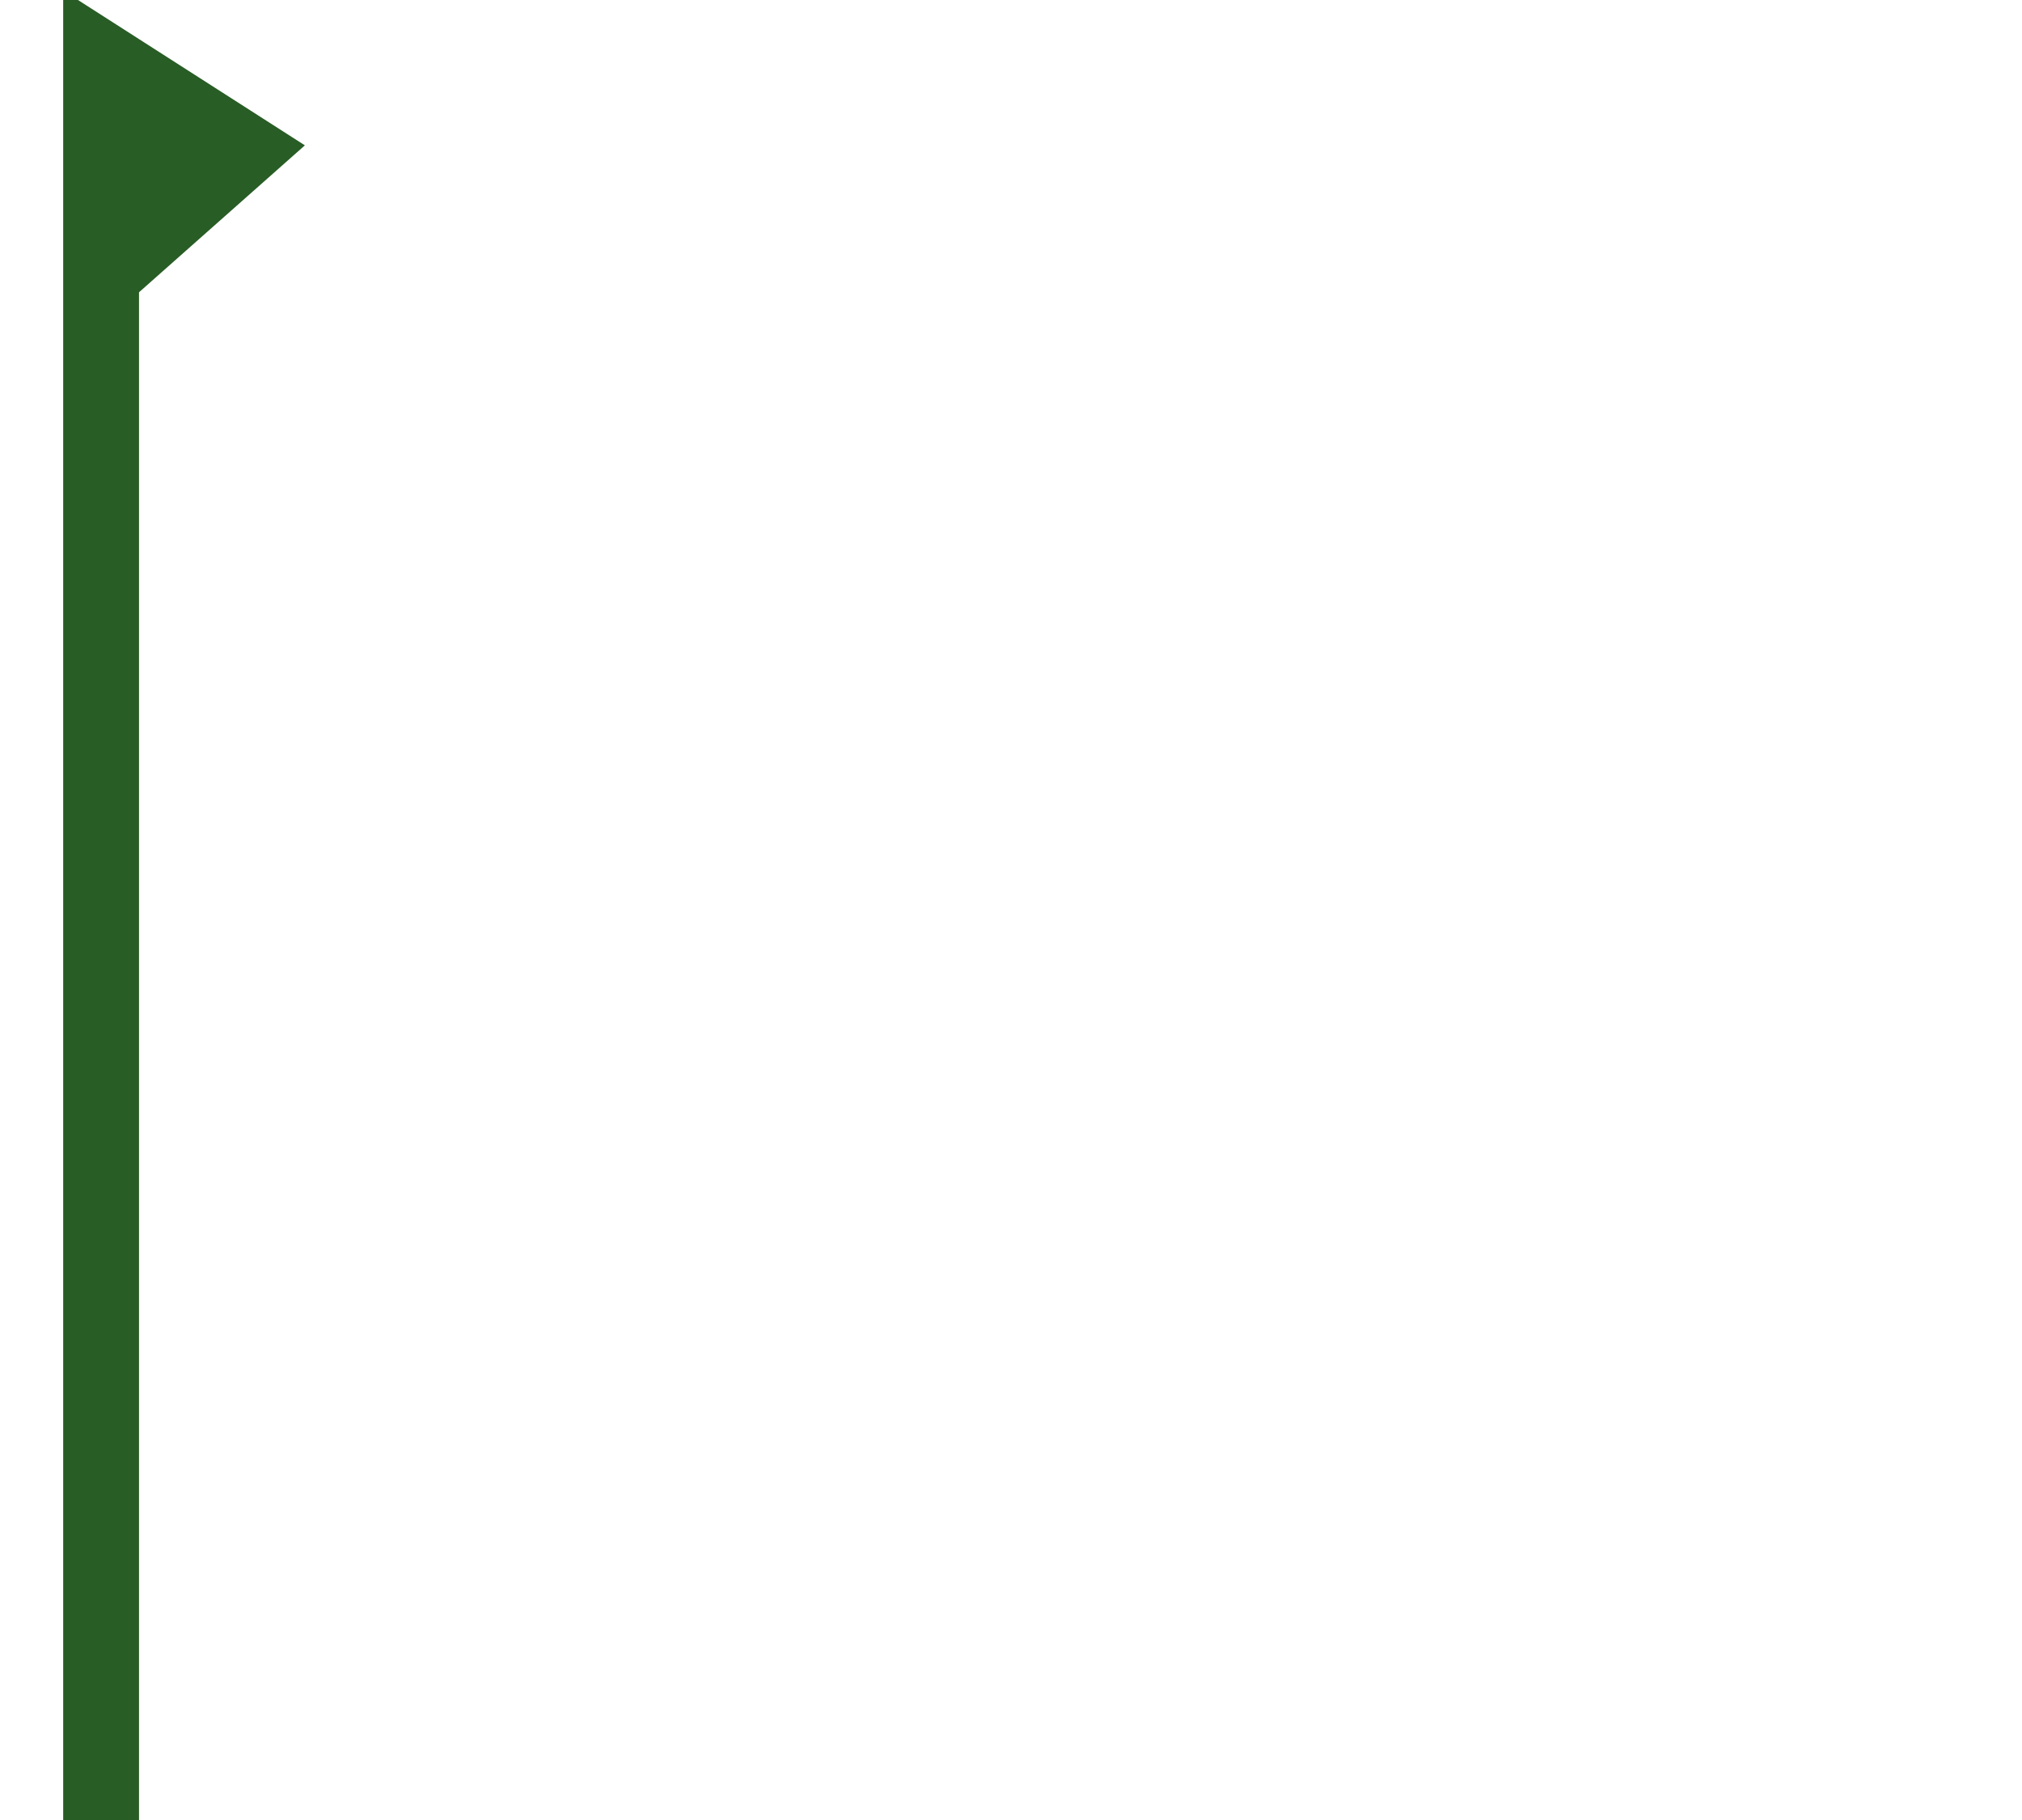
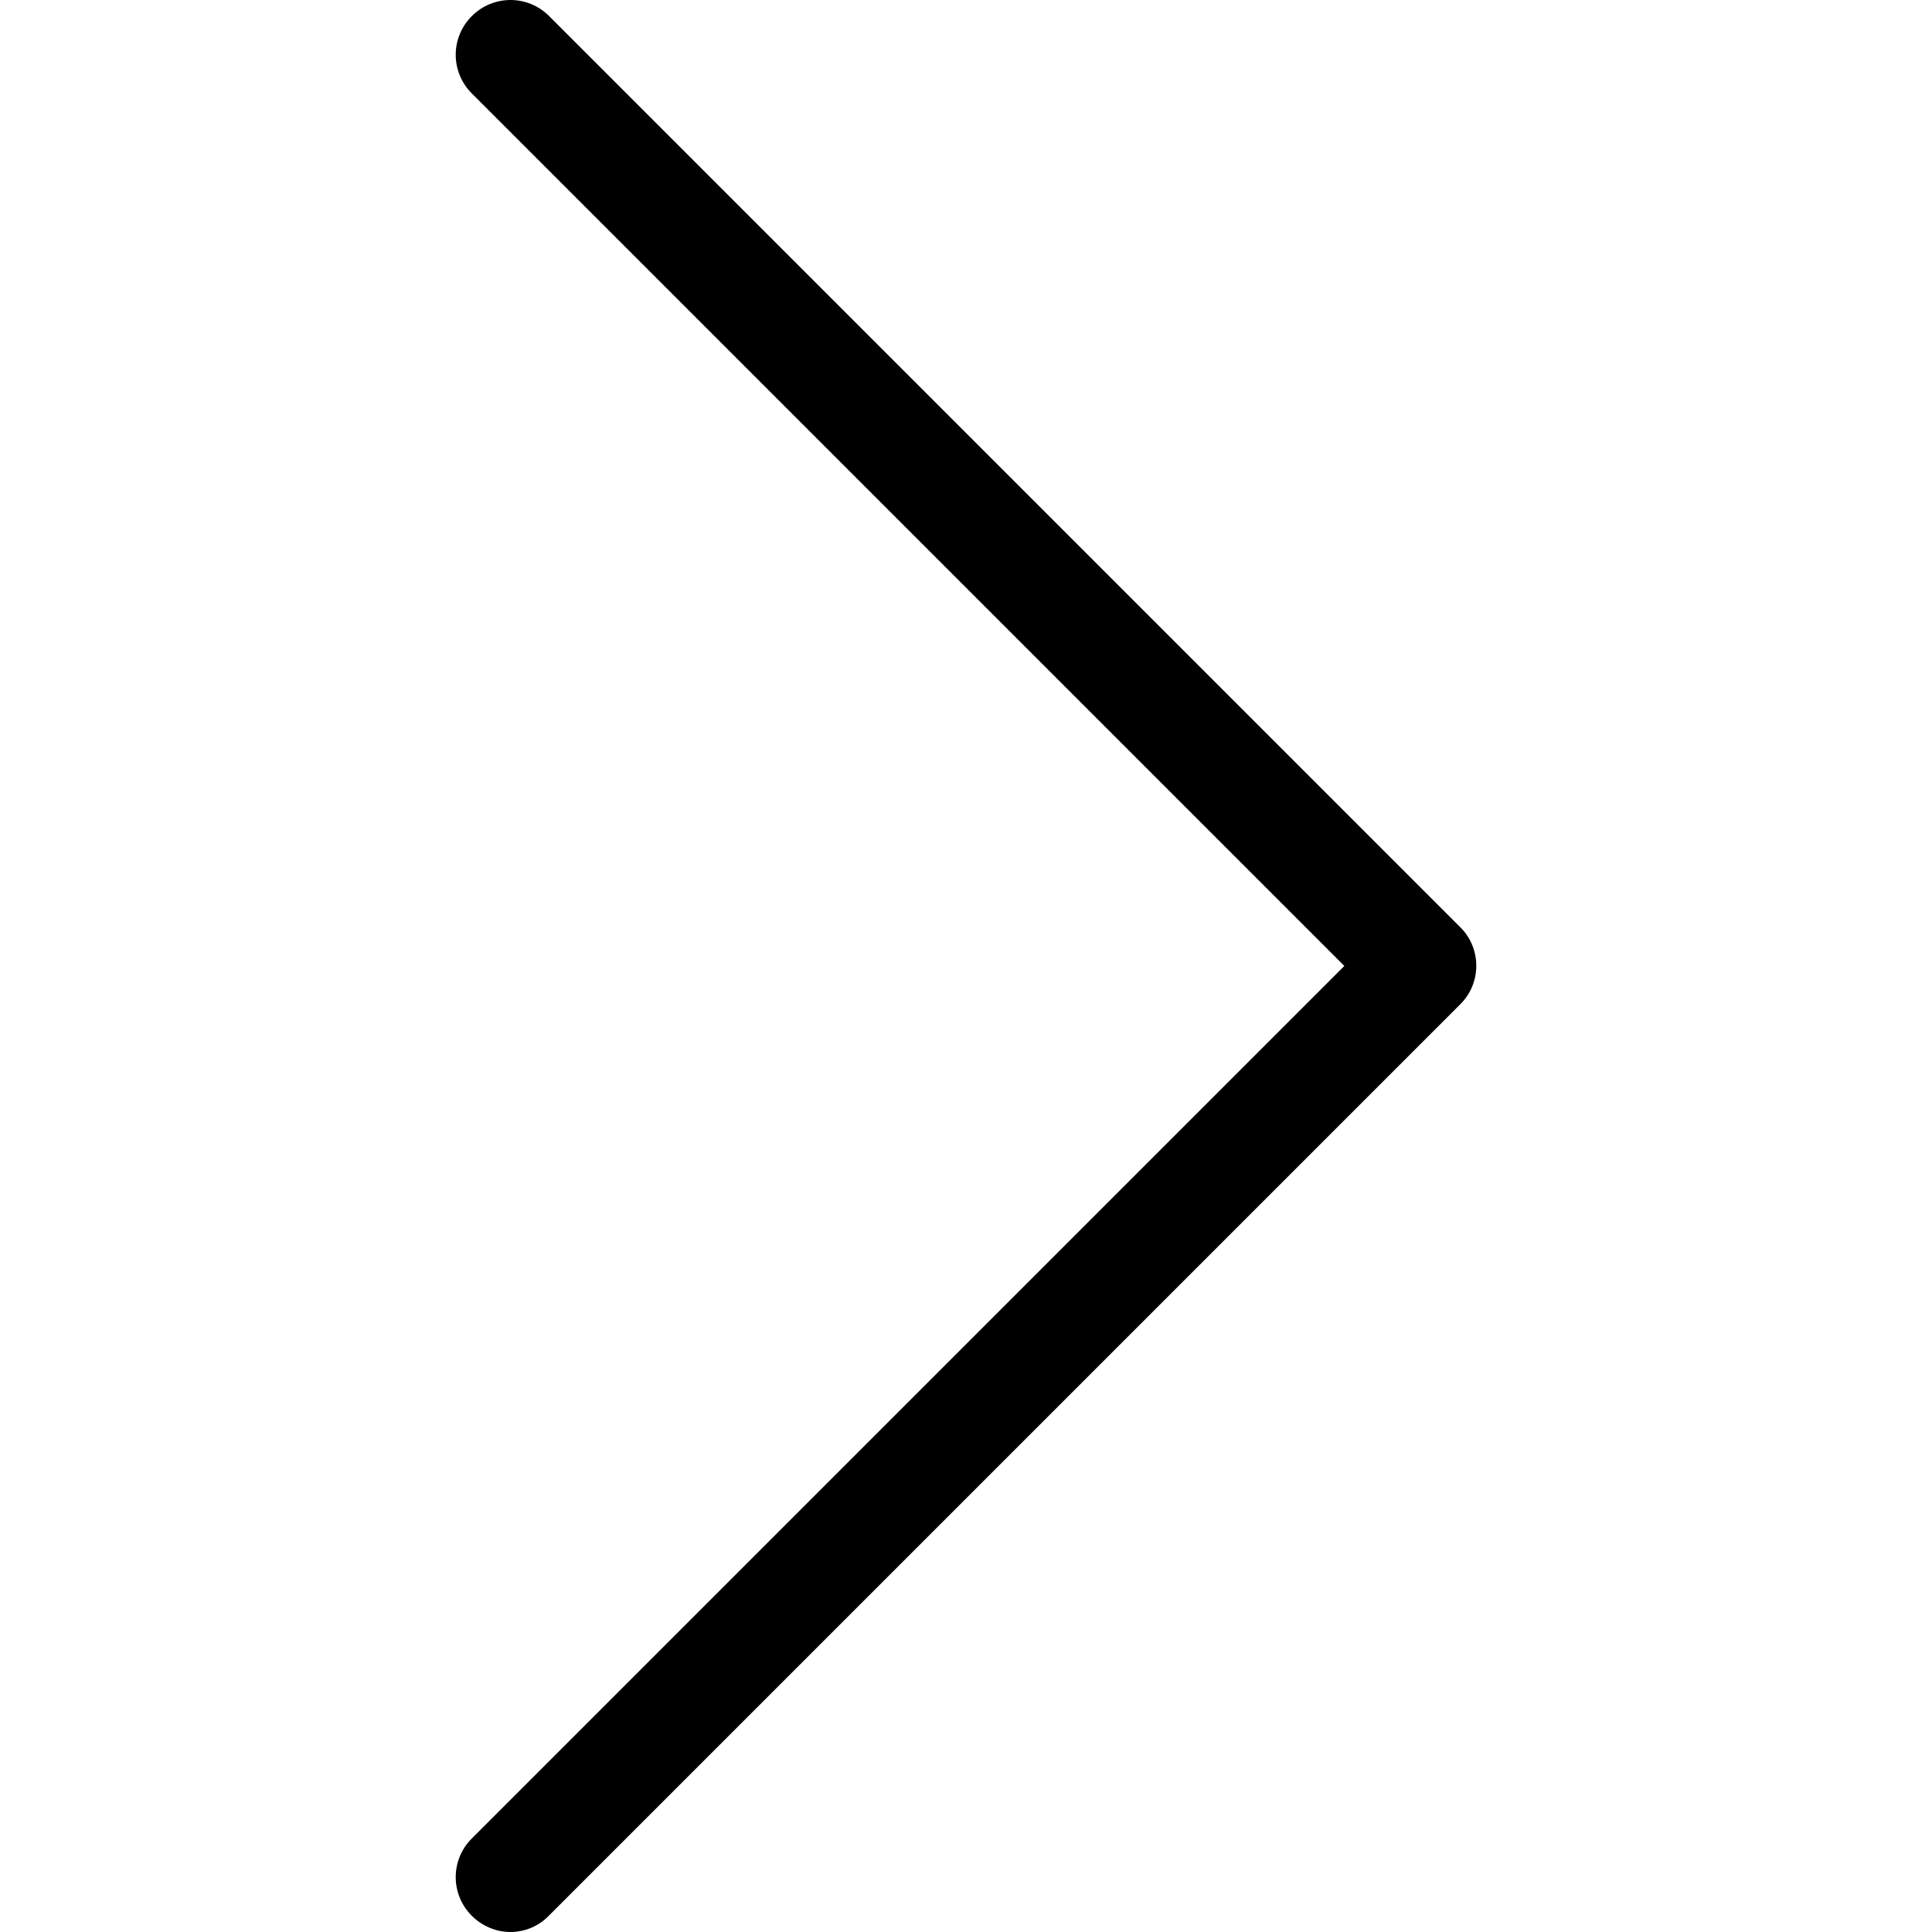
- <svg xmlns="http://www.w3.org/2000/svg" width="20" height="18" viewBox="0 0 20 18">
-   <text id="right-icon" transform="translate(1 16)" fill="#285d25" font-size="18" font-family="FontAwesome5Free-Solid, 'Font Awesome 5 Free'">
-     <tspan x="0" y="0"></tspan>
-   </text>
+ <svg xmlns="http://www.w3.org/2000/svg" version="1.1" id="Capa_1" x="0px" y="0px" viewBox="0 0 477.175 477.175" style="enable-background:new 0 0 477.175 477.175;" xml:space="preserve">
+   <g>
+     <path d="M360.731,229.075l-225.1-225.1c-5.3-5.3-13.8-5.3-19.1,0s-5.3,13.8,0,19.1l215.5,215.5l-215.5,215.5   c-5.3,5.3-5.3,13.8,0,19.1c2.6,2.6,6.1,4,9.5,4c3.4,0,6.9-1.3,9.5-4l225.1-225.1C365.931,242.875,365.931,234.275,360.731,229.075z   " />
+   </g>
+   <g>
+ </g>
+   <g>
+ </g>
+   <g>
+ </g>
+   <g>
+ </g>
+   <g>
+ </g>
+   <g>
+ </g>
+   <g>
+ </g>
+   <g>
+ </g>
+   <g>
+ </g>
+   <g>
+ </g>
+   <g>
+ </g>
+   <g>
+ </g>
+   <g>
+ </g>
+   <g>
+ </g>
+   <g>
+ </g>
</svg>
